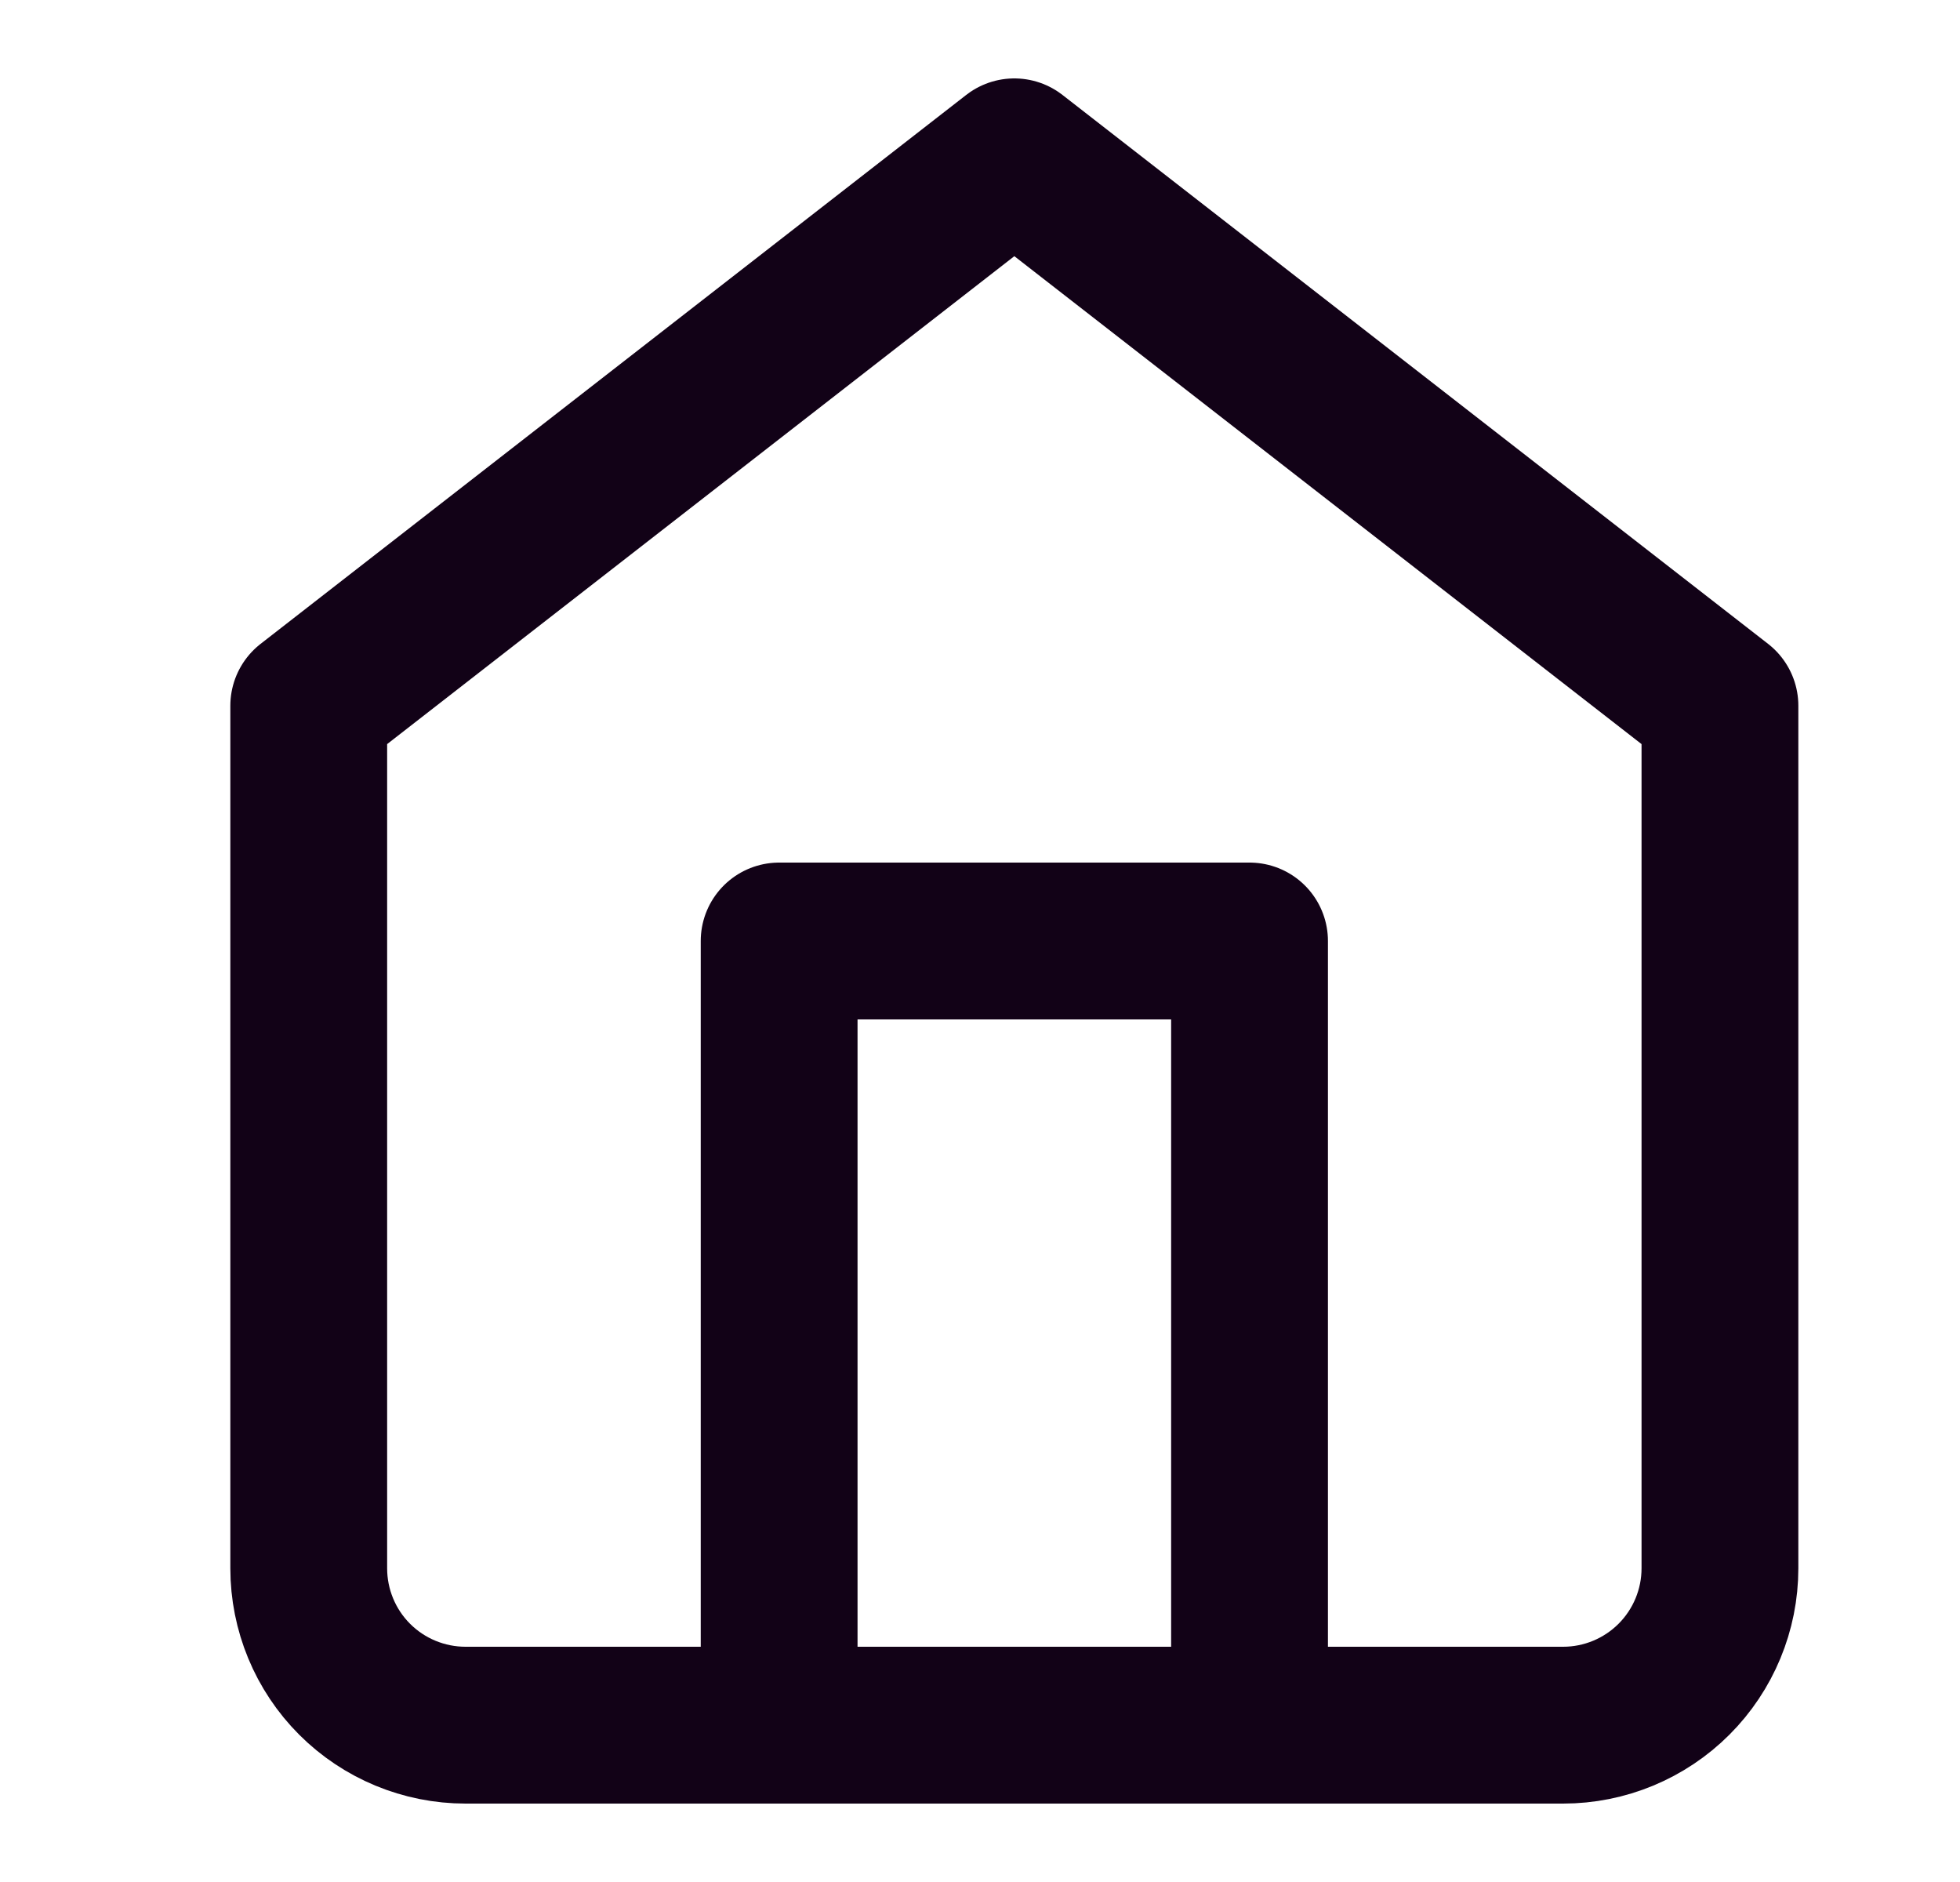
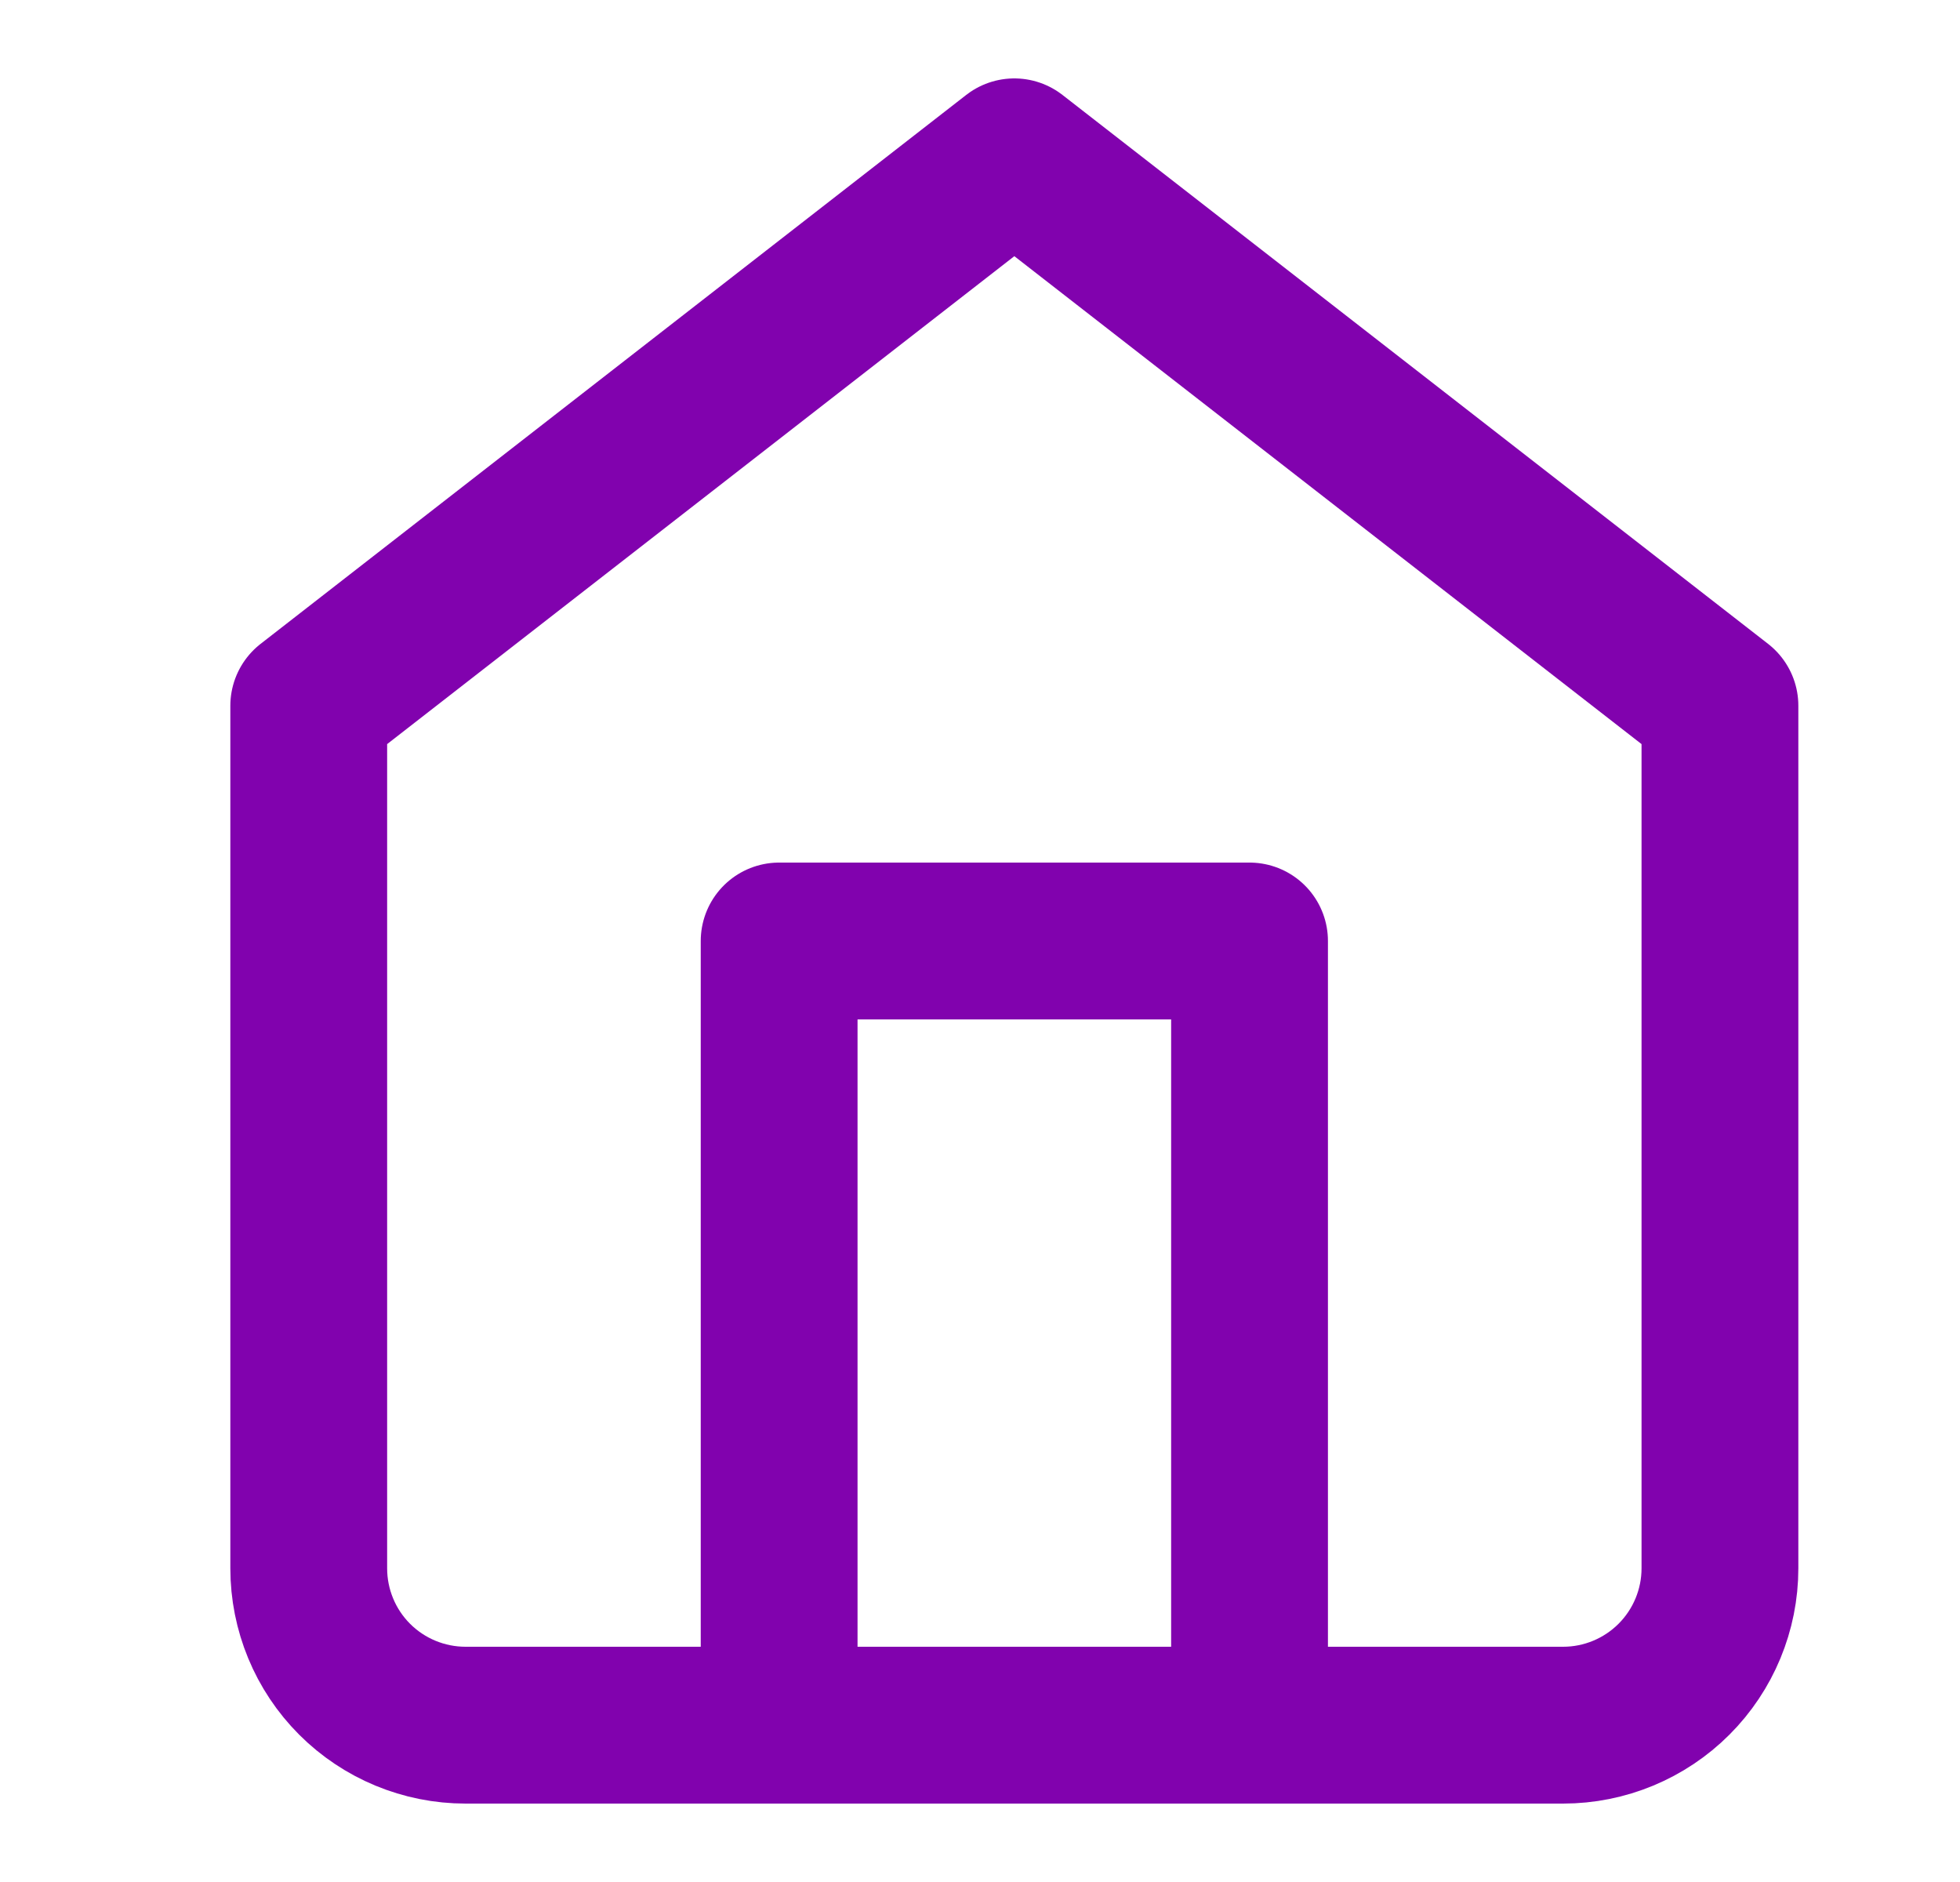
<svg xmlns="http://www.w3.org/2000/svg" width="25" height="24" viewBox="0 0 25 24" fill="none">
-   <path d="M3.938 9L12.938 2L21.938 9V20C21.938 20.53 21.727 21.039 21.352 21.414C20.977 21.789 20.468 22 19.938 22H5.938C5.407 22 4.898 21.789 4.523 21.414C4.148 21.039 3.938 20.53 3.938 20V9Z" stroke="#120217" stroke-width="2" stroke-linecap="round" stroke-linejoin="round" />
-   <path d="M9.938 22V12H15.938V22" stroke="#120217" stroke-width="2" stroke-linecap="round" stroke-linejoin="round" />
+   <path d="M3.938 9L12.938 2L21.938 9V20C21.938 20.53 21.727 21.039 21.352 21.414C20.977 21.789 20.468 22 19.938 22H5.938C5.407 22 4.898 21.789 4.523 21.414C4.148 21.039 3.938 20.53 3.938 20V9Z" stroke="#8102AE" stroke-width="2" stroke-linecap="round" stroke-linejoin="round" />
+   <path d="M9.938 22V12H15.938V22" stroke="#8102AE" stroke-width="2" stroke-linecap="round" stroke-linejoin="round" />
</svg>
